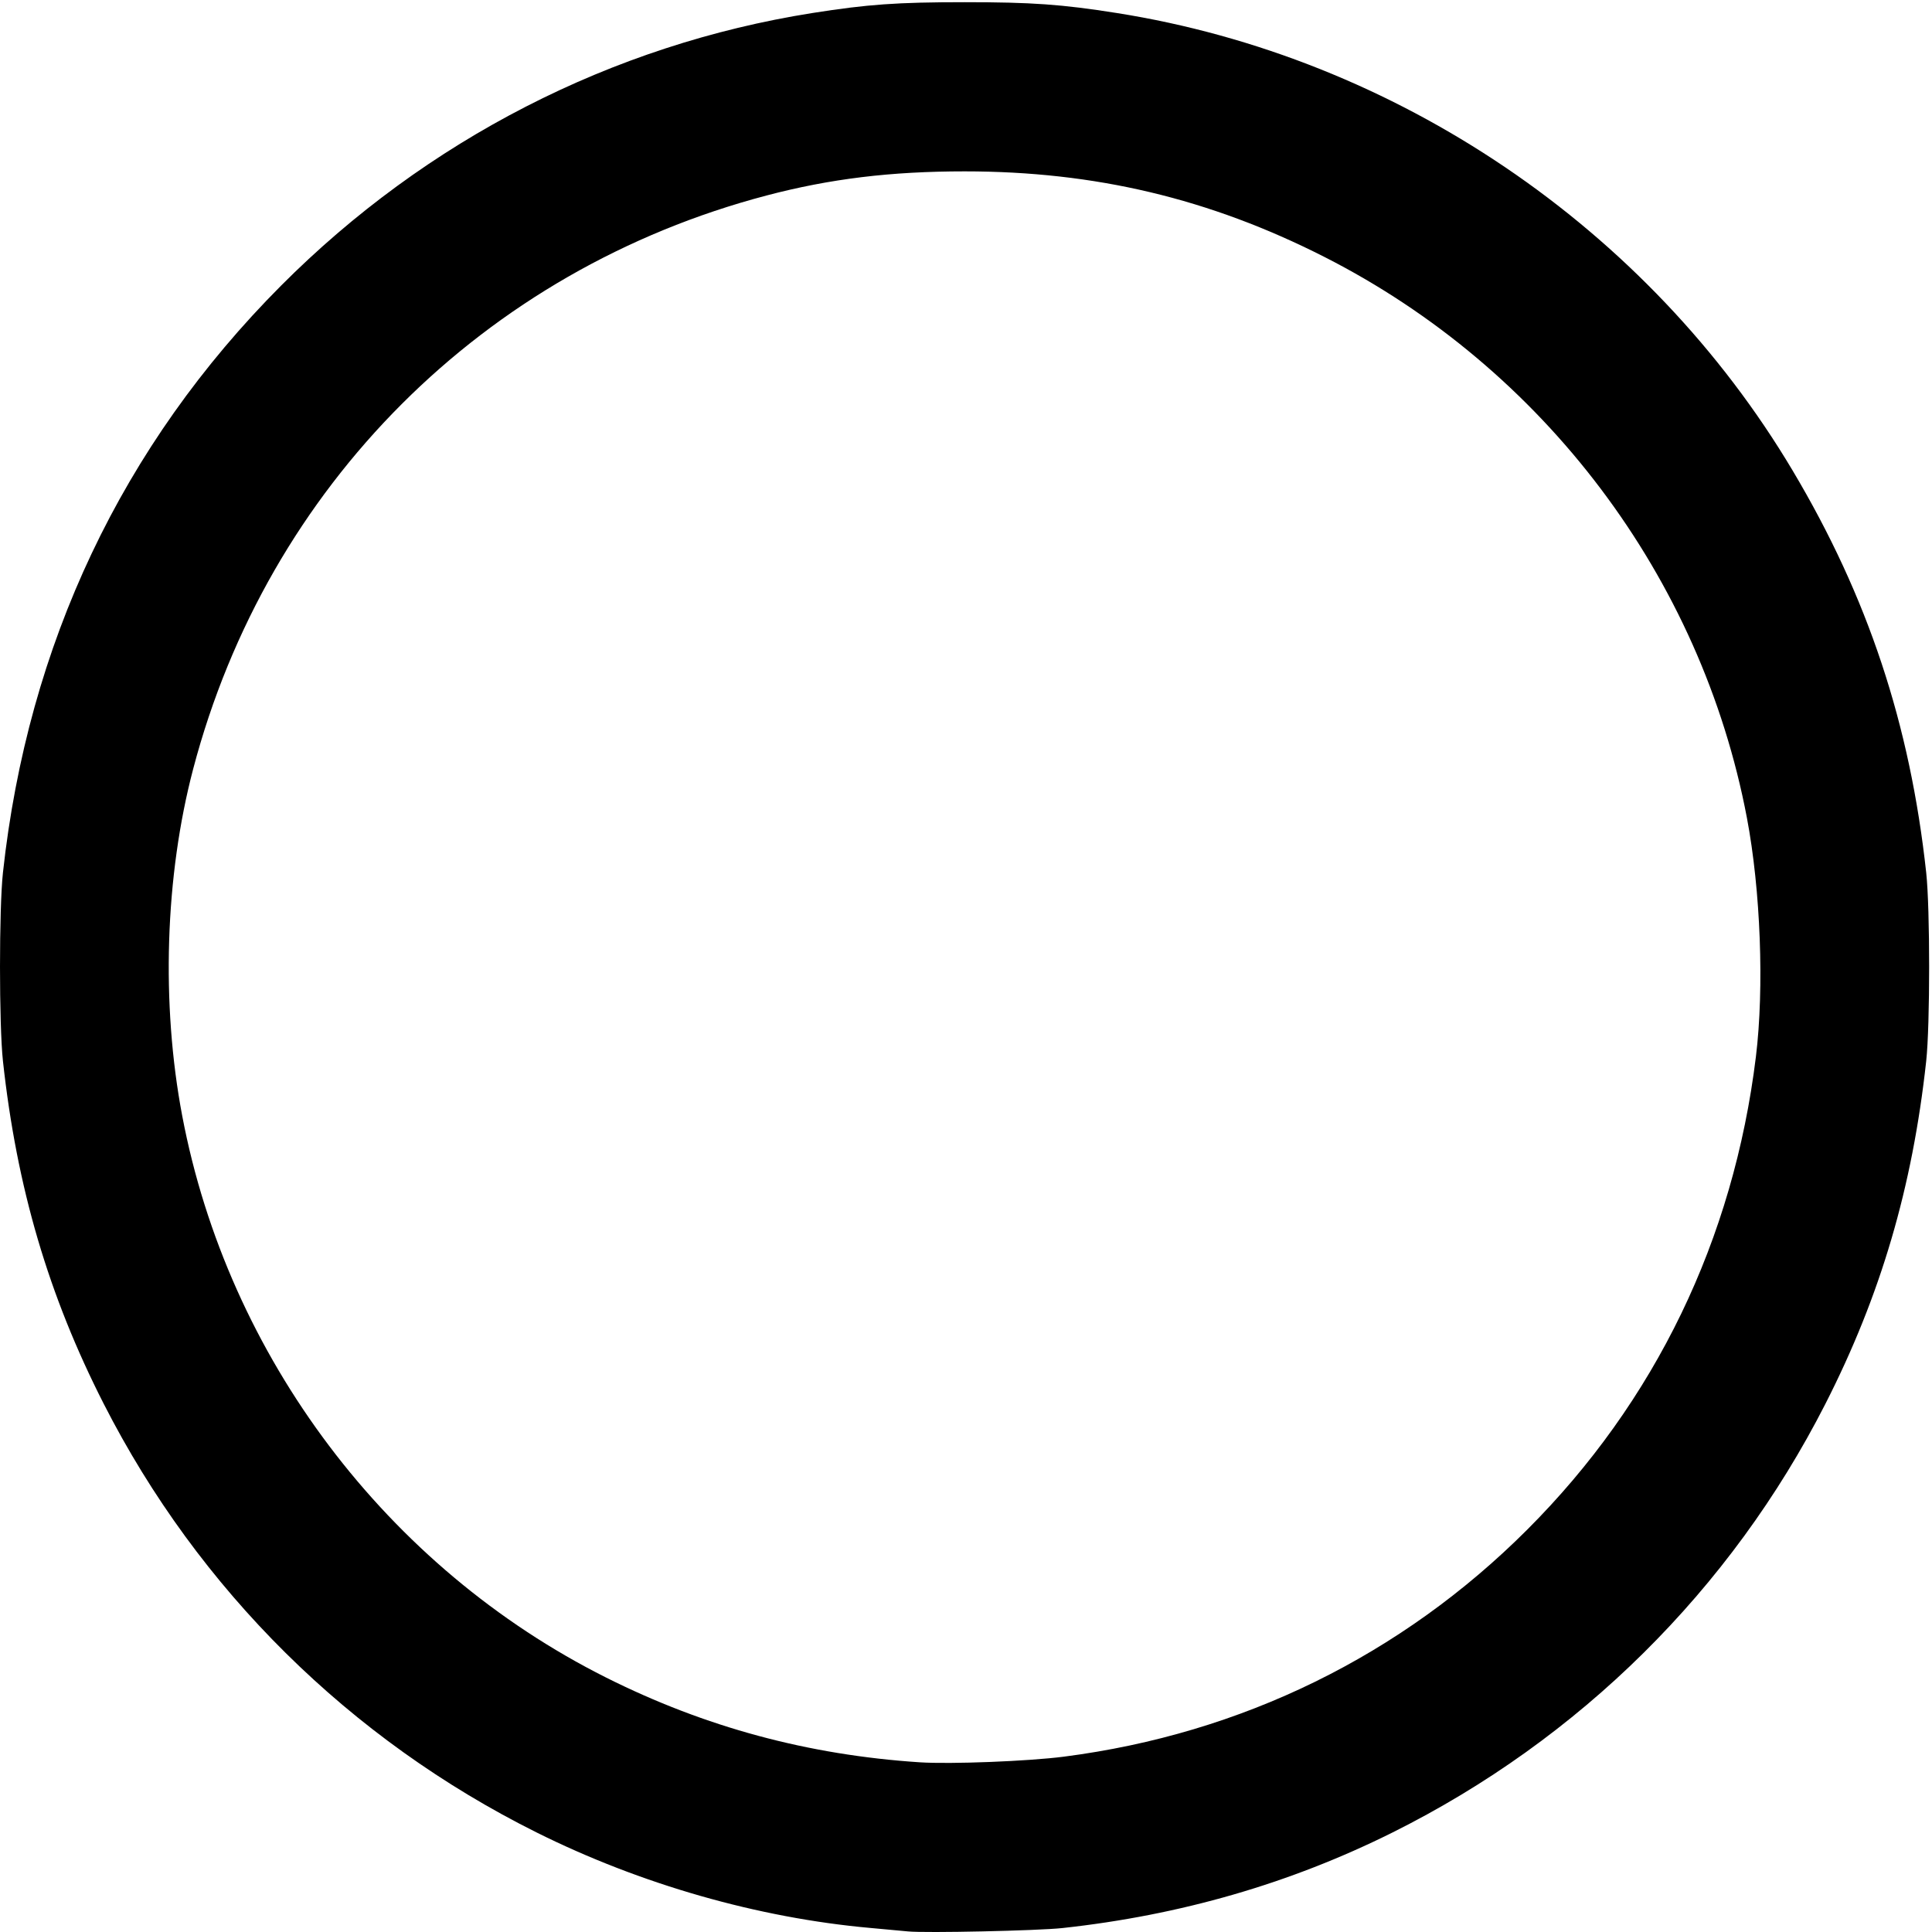
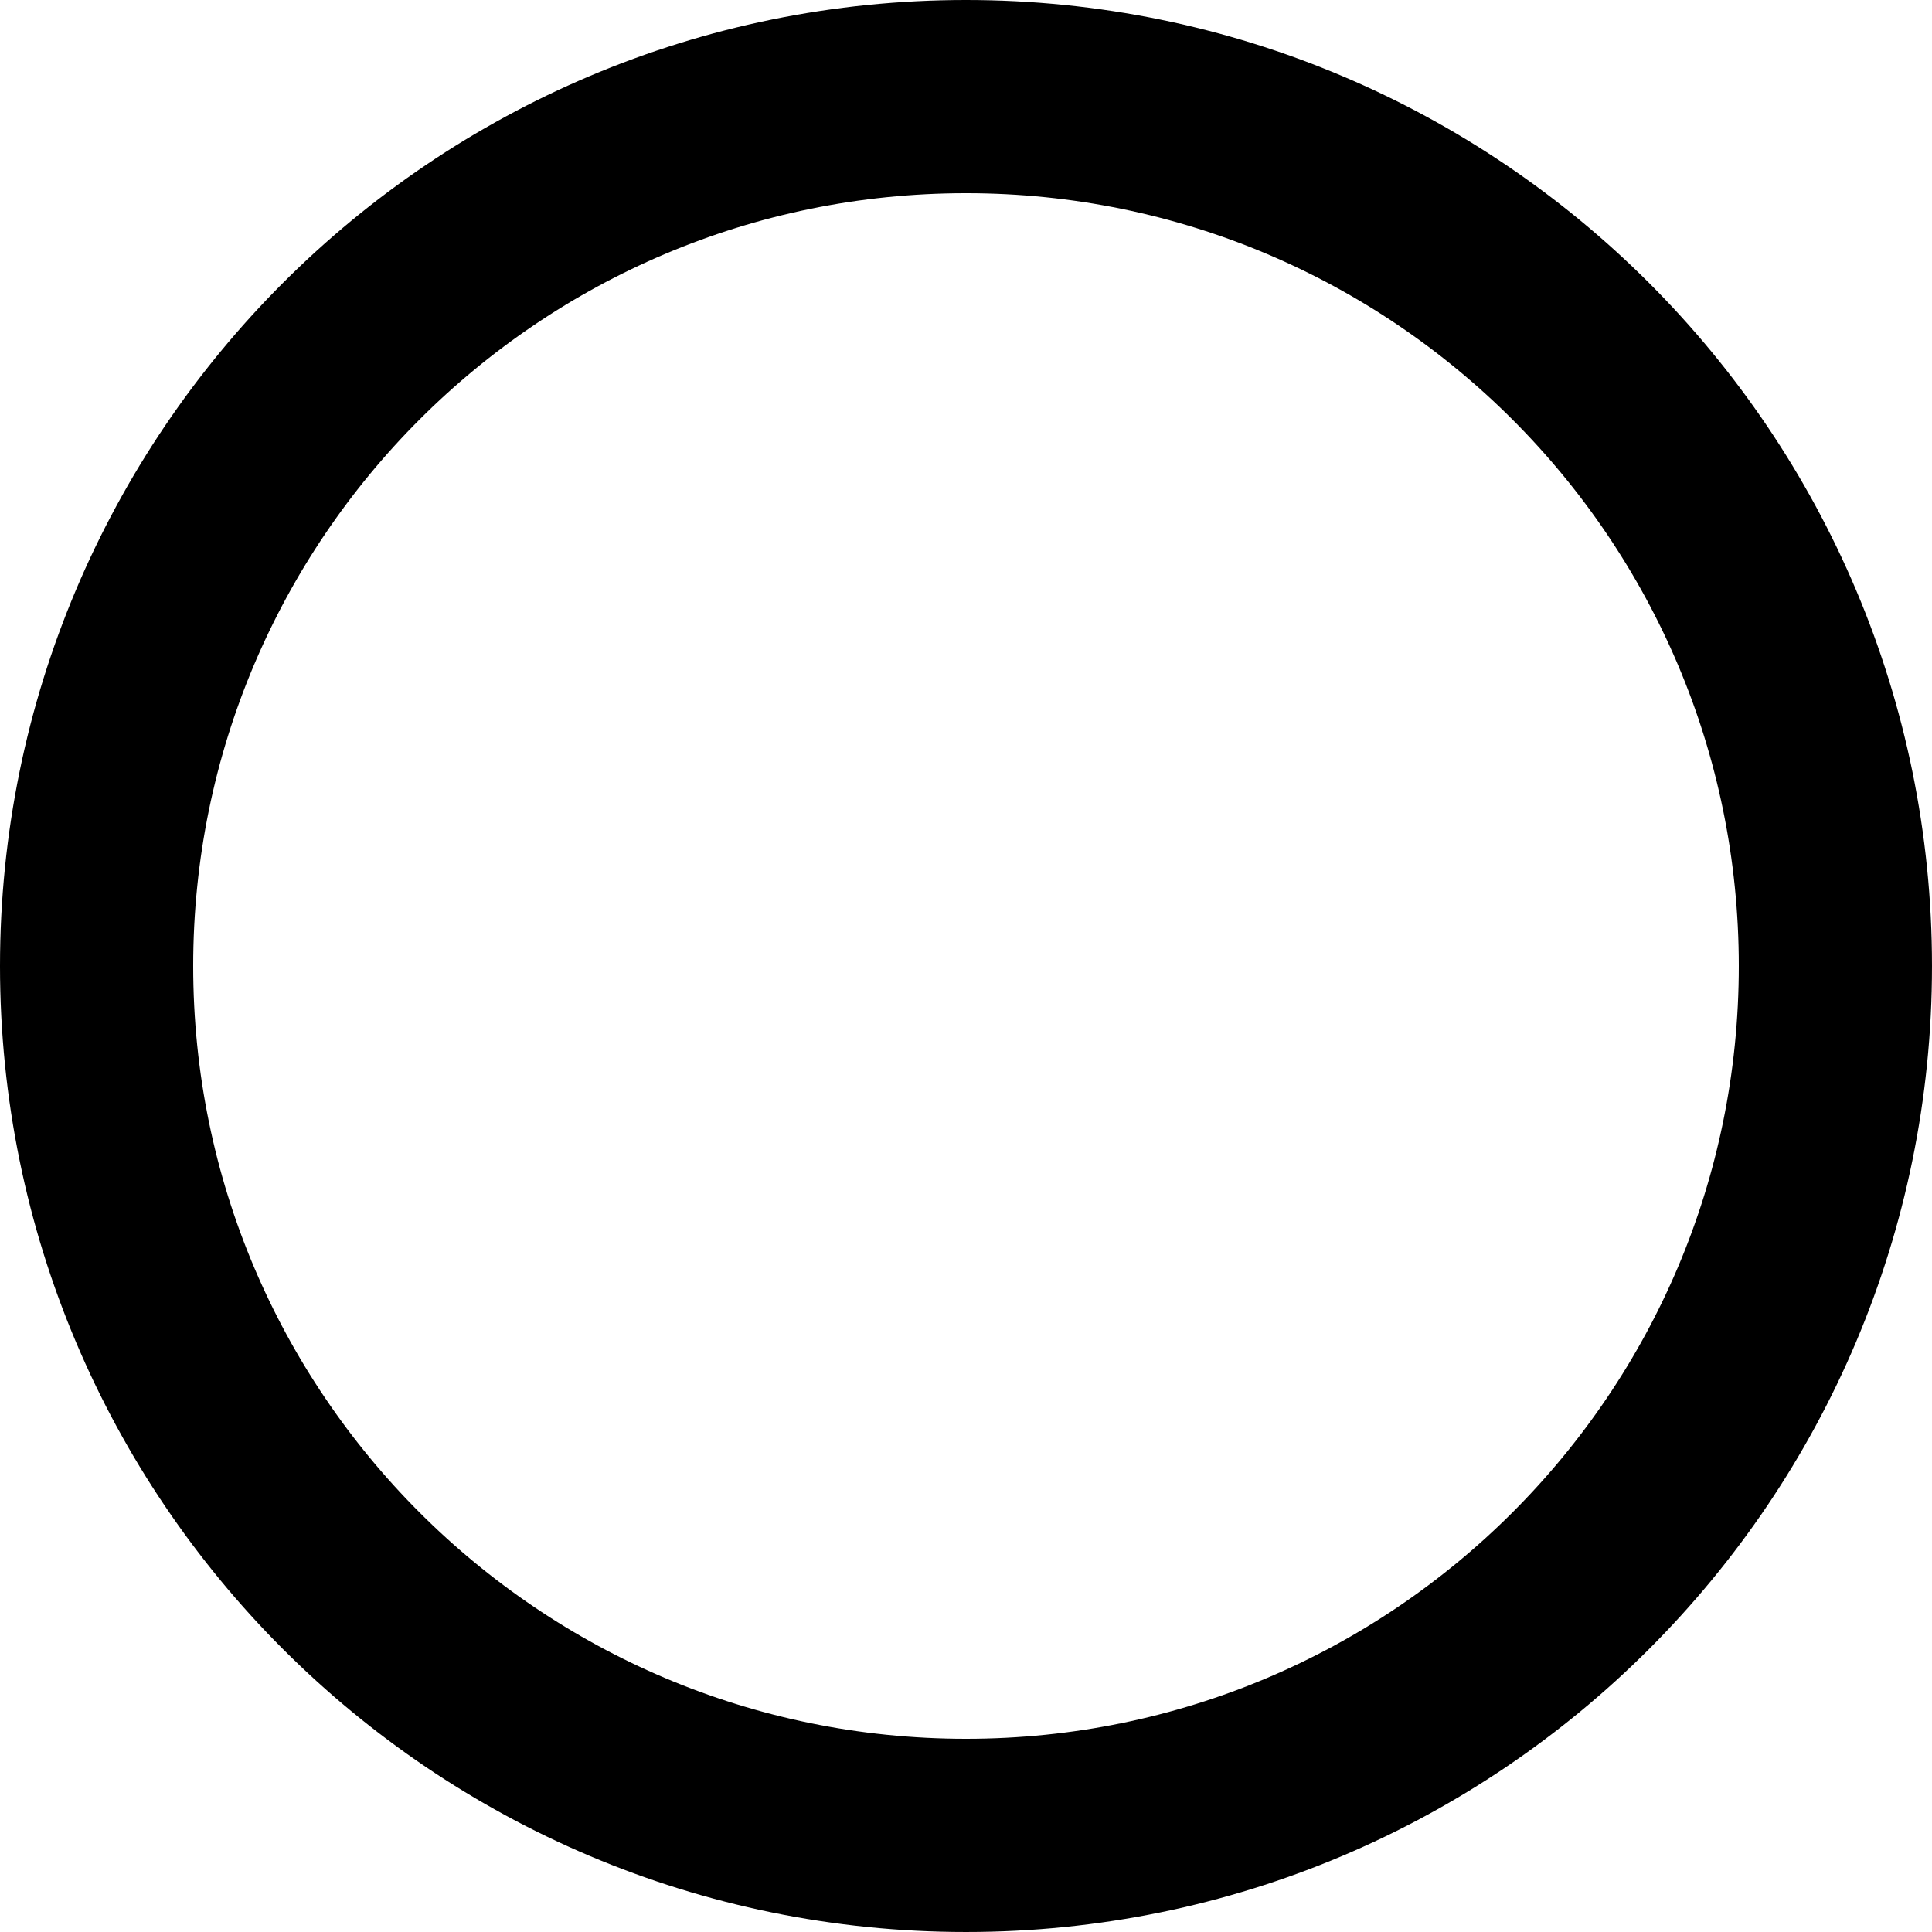
- <svg xmlns="http://www.w3.org/2000/svg" version="1.1" id="svg2075" width="256" height="256" viewBox="0 0 256 256">
+ <svg xmlns="http://www.w3.org/2000/svg" version="1.1" id="svg2075" width="100mm" height="100mm" viewBox="0 0 377.953 377.953">
  <defs id="defs2079" />
-   <path style="fill:#000000;stroke-width:0.32" d="m 120.291,255.921 c -0.704,-0.07 -2.936,-0.276 -4.96,-0.457 -14.868,-1.33 -30.433,-5.781 -44.197,-12.638 -24.804,-12.357 -44.835,-32.184 -57.38,-56.794 -7.331,-14.382 -11.537,-28.681 -13.364,-45.44 -0.519,-4.757 -0.519,-20.197 -6.9e-4,-24.96 C 3.683,85.375 16.192,58.973 37.243,37.849 56.477,18.547 81.073,5.927 107.651,1.724 c 7.28,-1.151 11.252,-1.434 20.16,-1.434 8.908,0 12.88,0.283 20.16,1.434 37.027,5.856 70.419,28.461 89.564,60.629 9.961,16.737 15.552,33.57 17.698,53.28 0.519,4.763 0.518,20.203 -6.4e-4,24.96 -1.828,16.759 -6.033,31.058 -13.364,45.44 -12.545,24.61 -32.576,44.436 -57.379,56.794 -13.534,6.743 -28.071,10.95 -43.717,12.651 -3.254,0.354 -18.146,0.677 -20.48,0.444 z m 20.685,-23.155 c 23.56,-3.031 44.703,-13.393 61.399,-30.089 16.948,-16.948 27.324,-38.411 30.292,-62.662 1.114,-9.103 0.626,-22.057 -1.192,-31.645 -6.049,-31.891 -26.892,-59.553 -56.016,-74.341 -15.206,-7.721 -30.362,-11.322 -47.649,-11.322 -9.774,0 -17.821,0.98 -26.24,3.197 -37.464,9.863 -66.106,38.505 -75.969,75.969 -3.737,14.195 -4.273,31.128 -1.456,45.982 6.057,31.937 27.143,59.877 56.172,74.432 13.104,6.57 26.766,10.26 41.573,11.228 4.058,0.265 14.344,-0.138 19.085,-0.748 z" id="path2628" />
+   <ellipse style="fill:none;fill-opacity:0.474;stroke:#000000;stroke-width:37.794;stroke-linecap:round;stroke-miterlimit:4;stroke-dasharray:none" id="path832" cx="188.976" cy="188.976" rx="170.079" ry="170.079" />
</svg>
